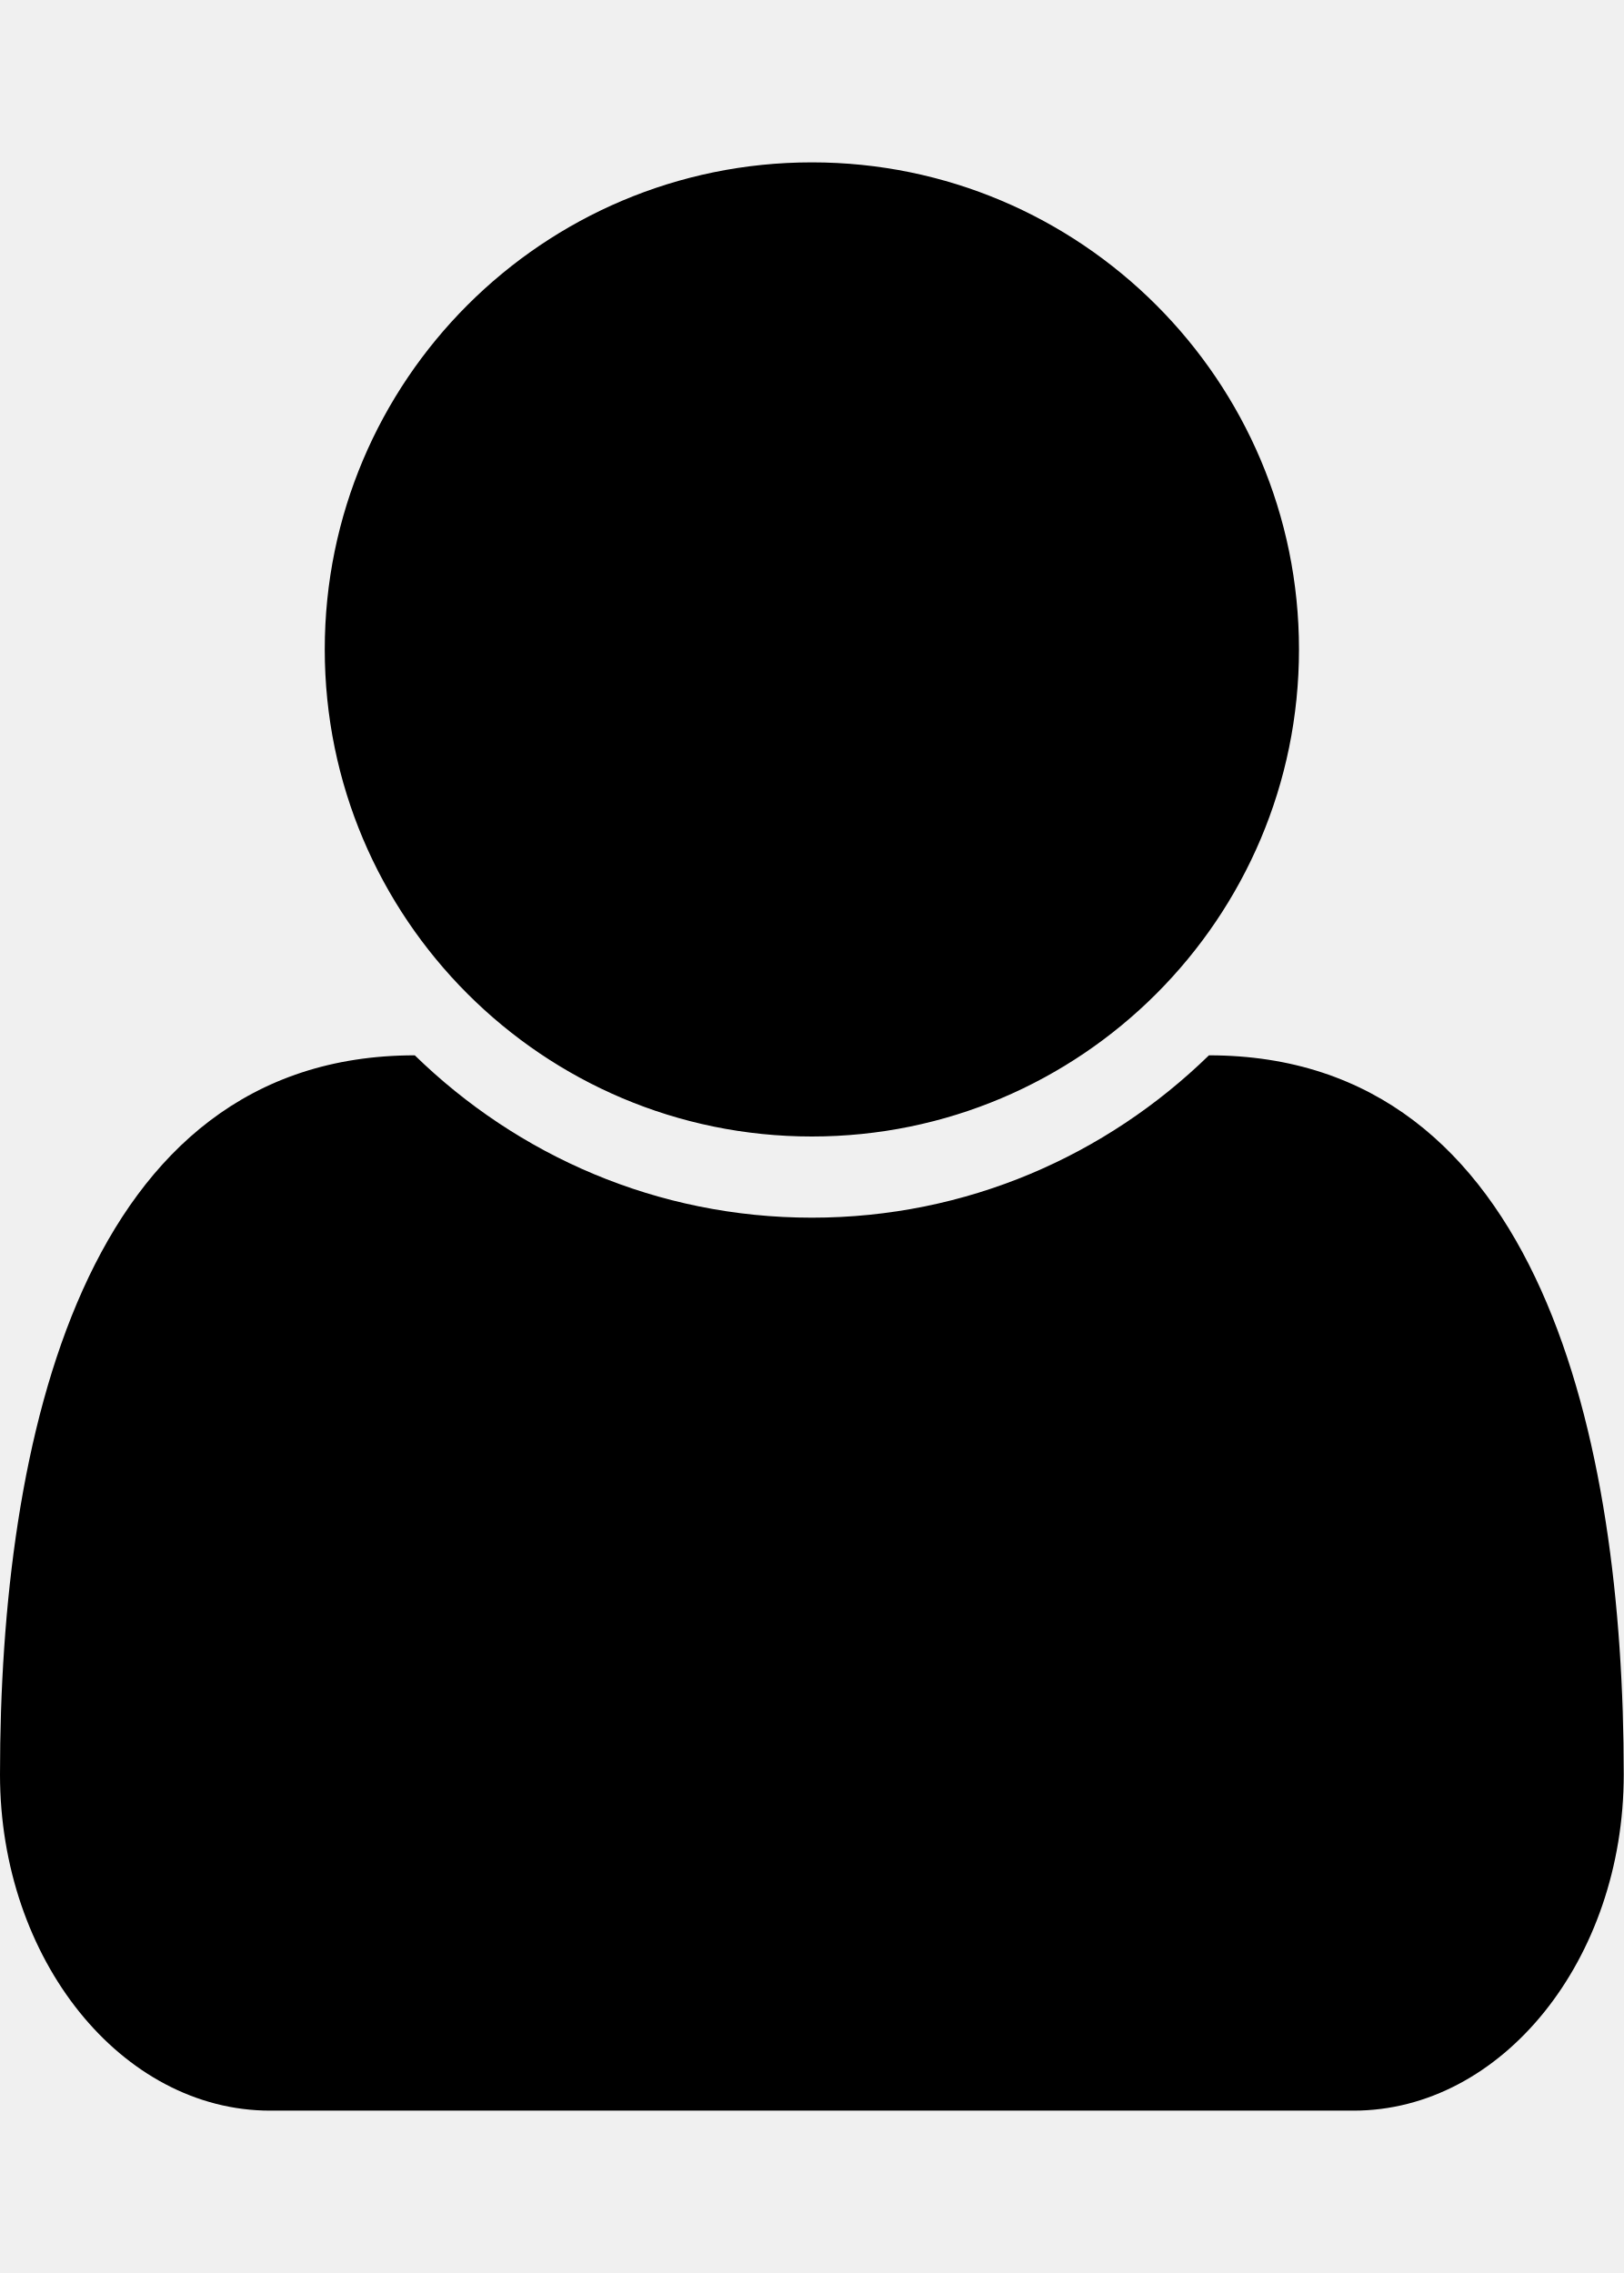
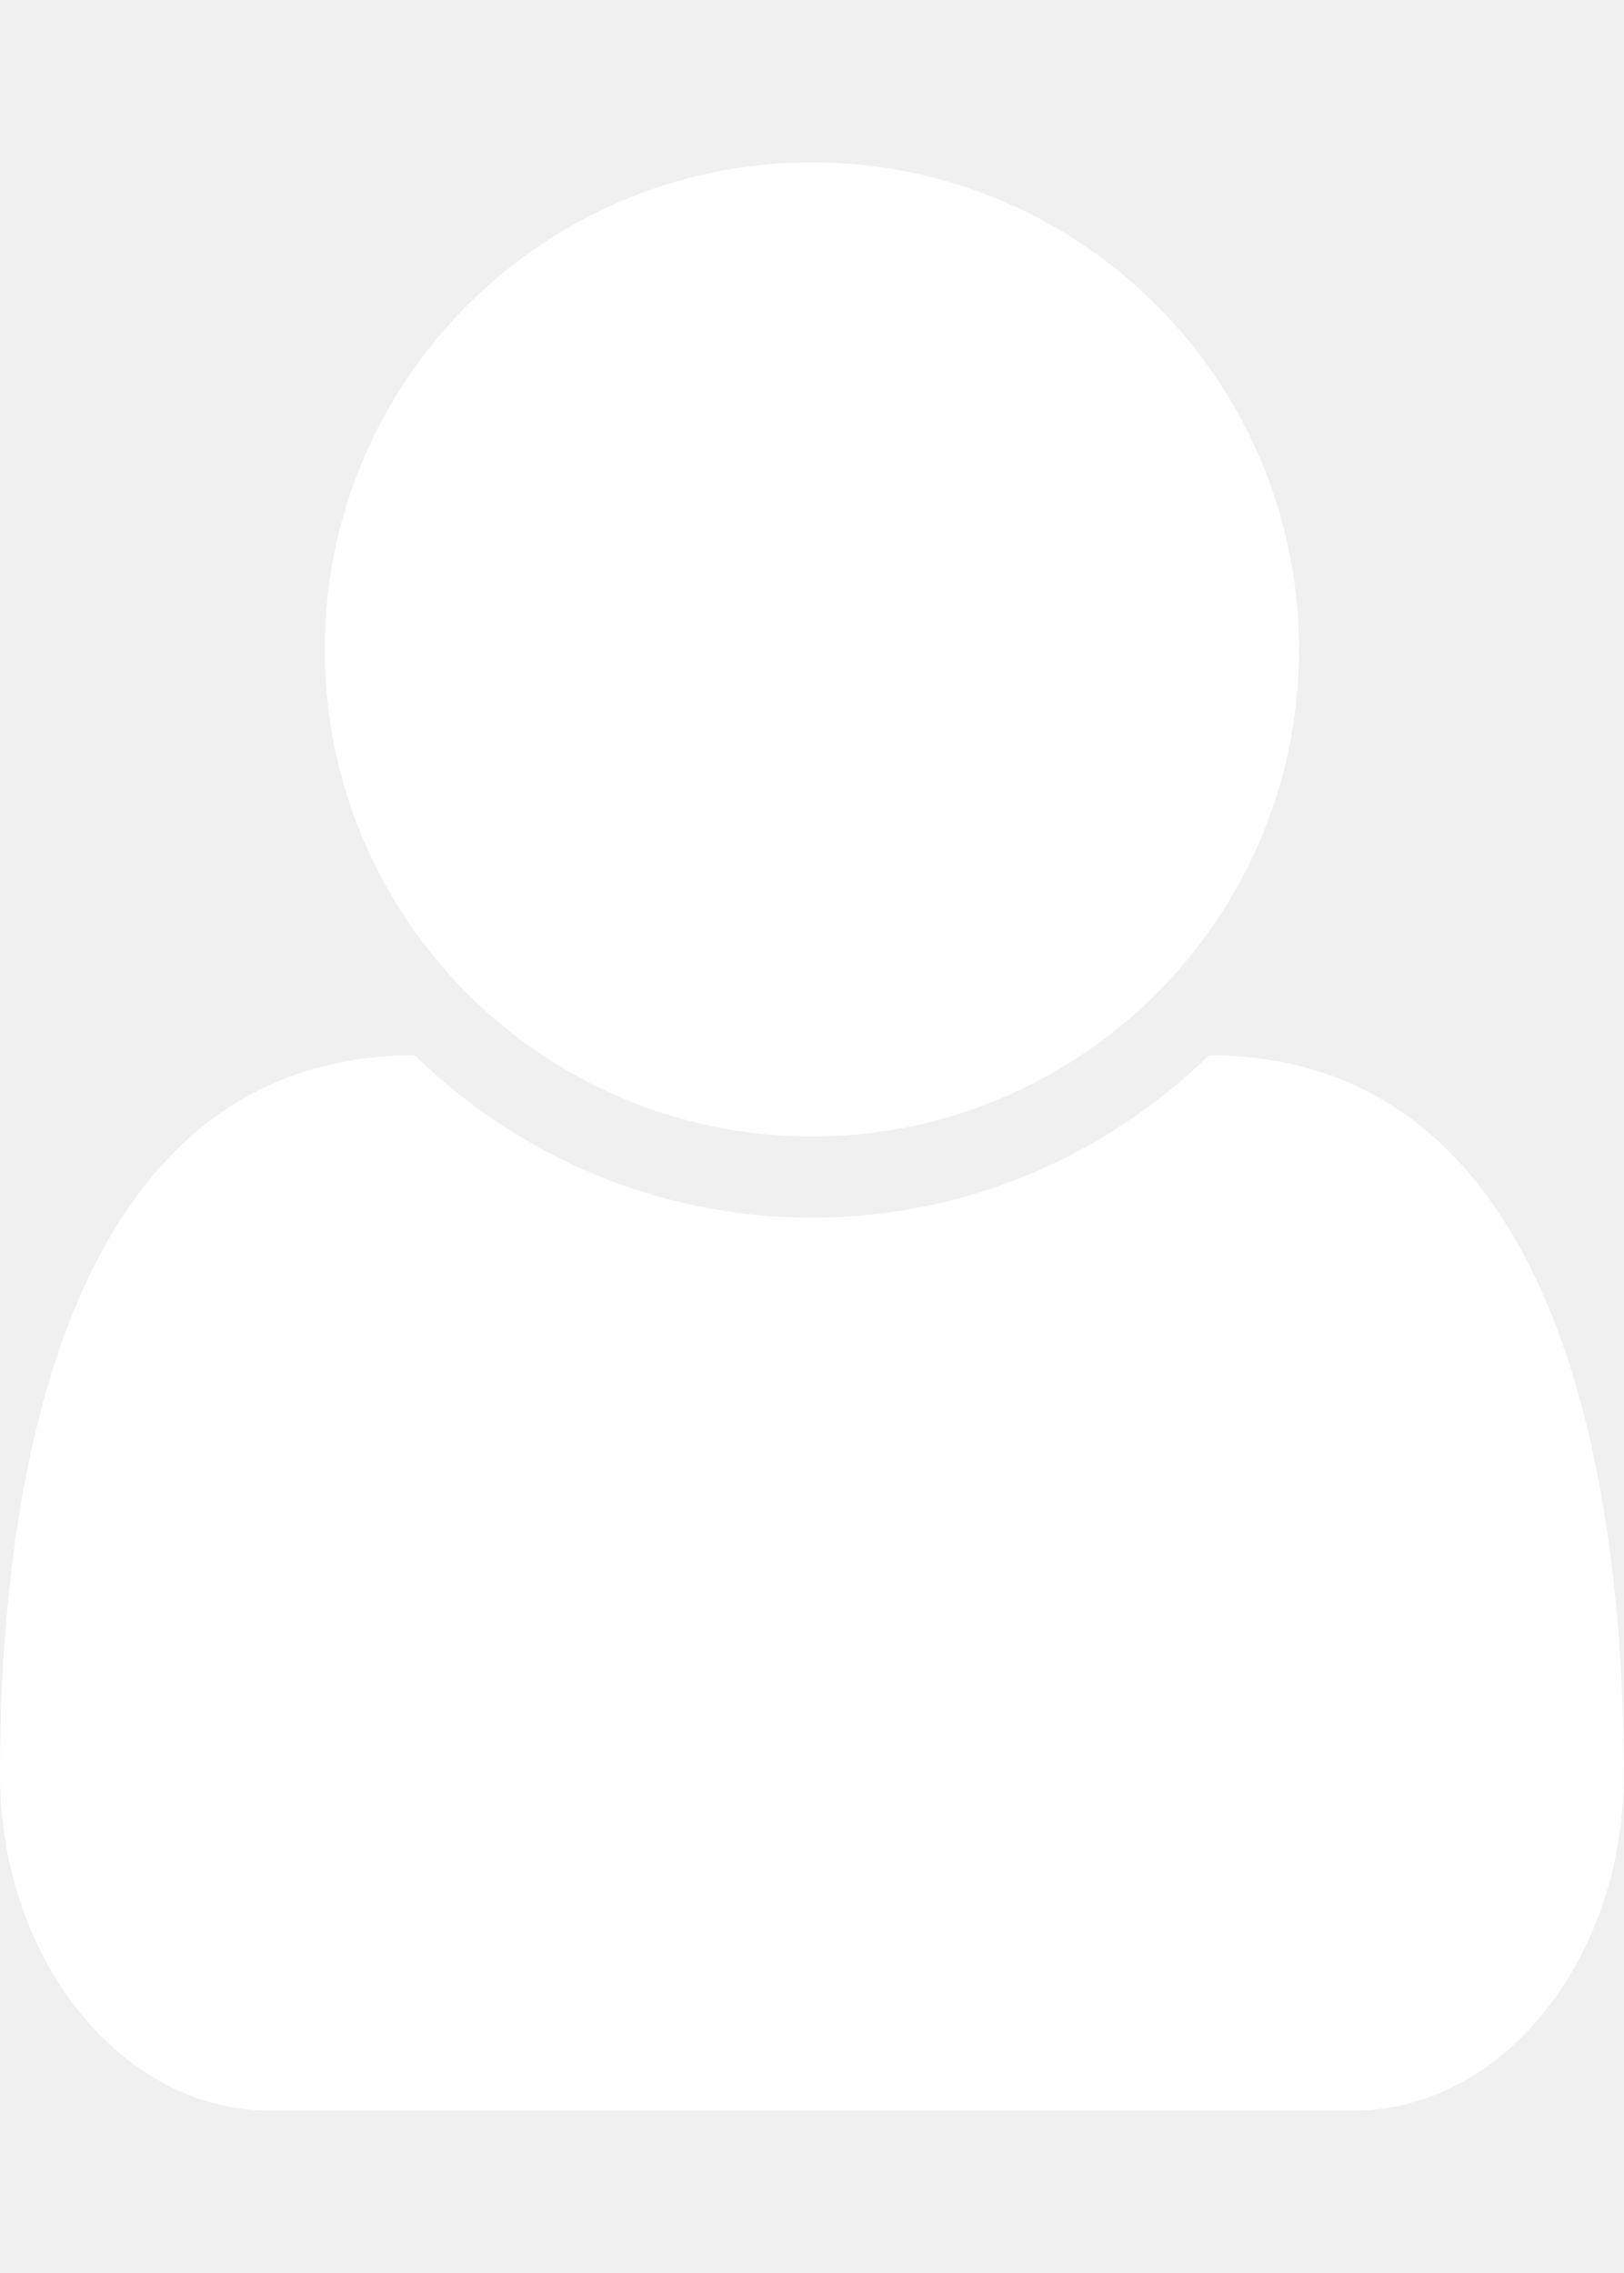
<svg xmlns="http://www.w3.org/2000/svg" version="1.1" width="20" height="28" viewBox="0 0 20 28">
-   <path d="M20 21.859c0 2.281-1.5 4.141-3.328 4.141h-13.344c-1.828 0-3.328-1.859-3.328-4.141 0-4.109 1.016-8.859 5.109-8.859 1.266 1.234 2.984 2 4.891 2s3.625-0.766 4.891-2c4.094 0 5.109 4.75 5.109 8.859zM16 8c0 3.313-2.688 6-6 6s-6-2.688-6-6 2.688-6 6-6 6 2.688 6 6z" />
+   <path fill="white" d="M20 21.859c0 2.281-1.5 4.141-3.328 4.141h-13.344c-1.828 0-3.328-1.859-3.328-4.141 0-4.109 1.016-8.859 5.109-8.859 1.266 1.234 2.984 2 4.891 2s3.625-0.766 4.891-2c4.094 0 5.109 4.75 5.109 8.859zM16 8c0 3.313-2.688 6-6 6s-6-2.688-6-6 2.688-6 6-6 6 2.688 6 6z" />
</svg>
